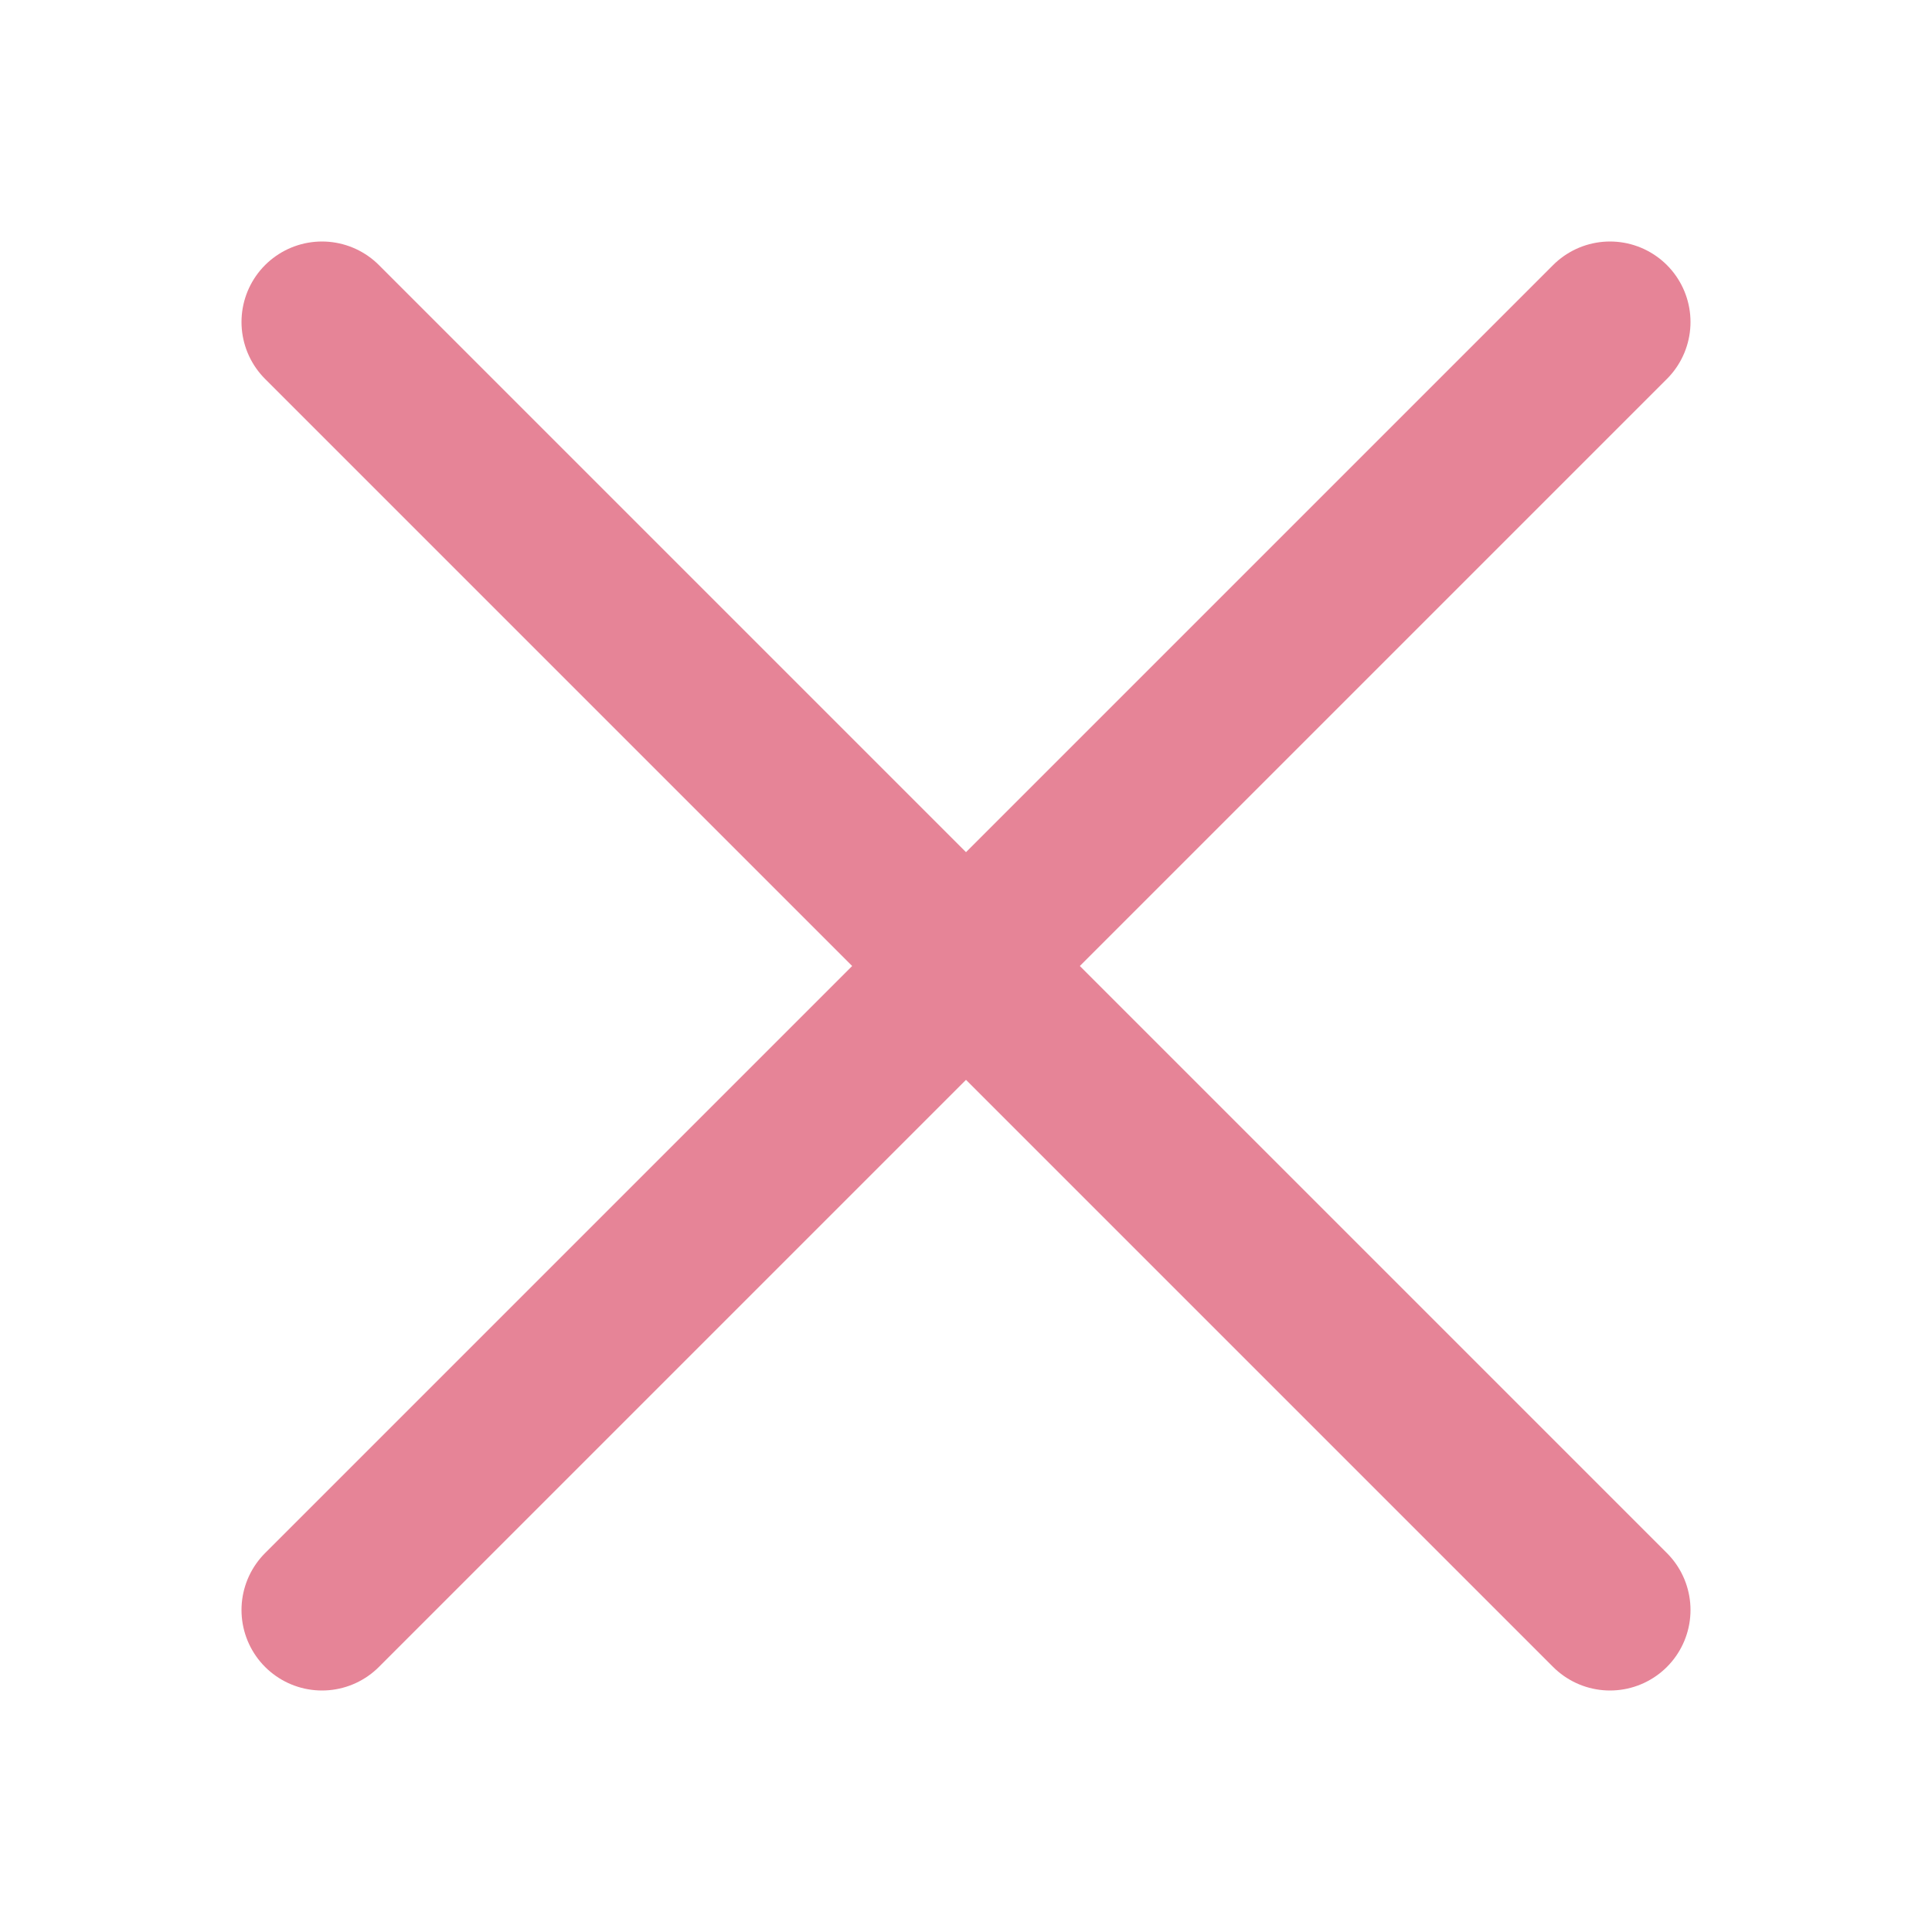
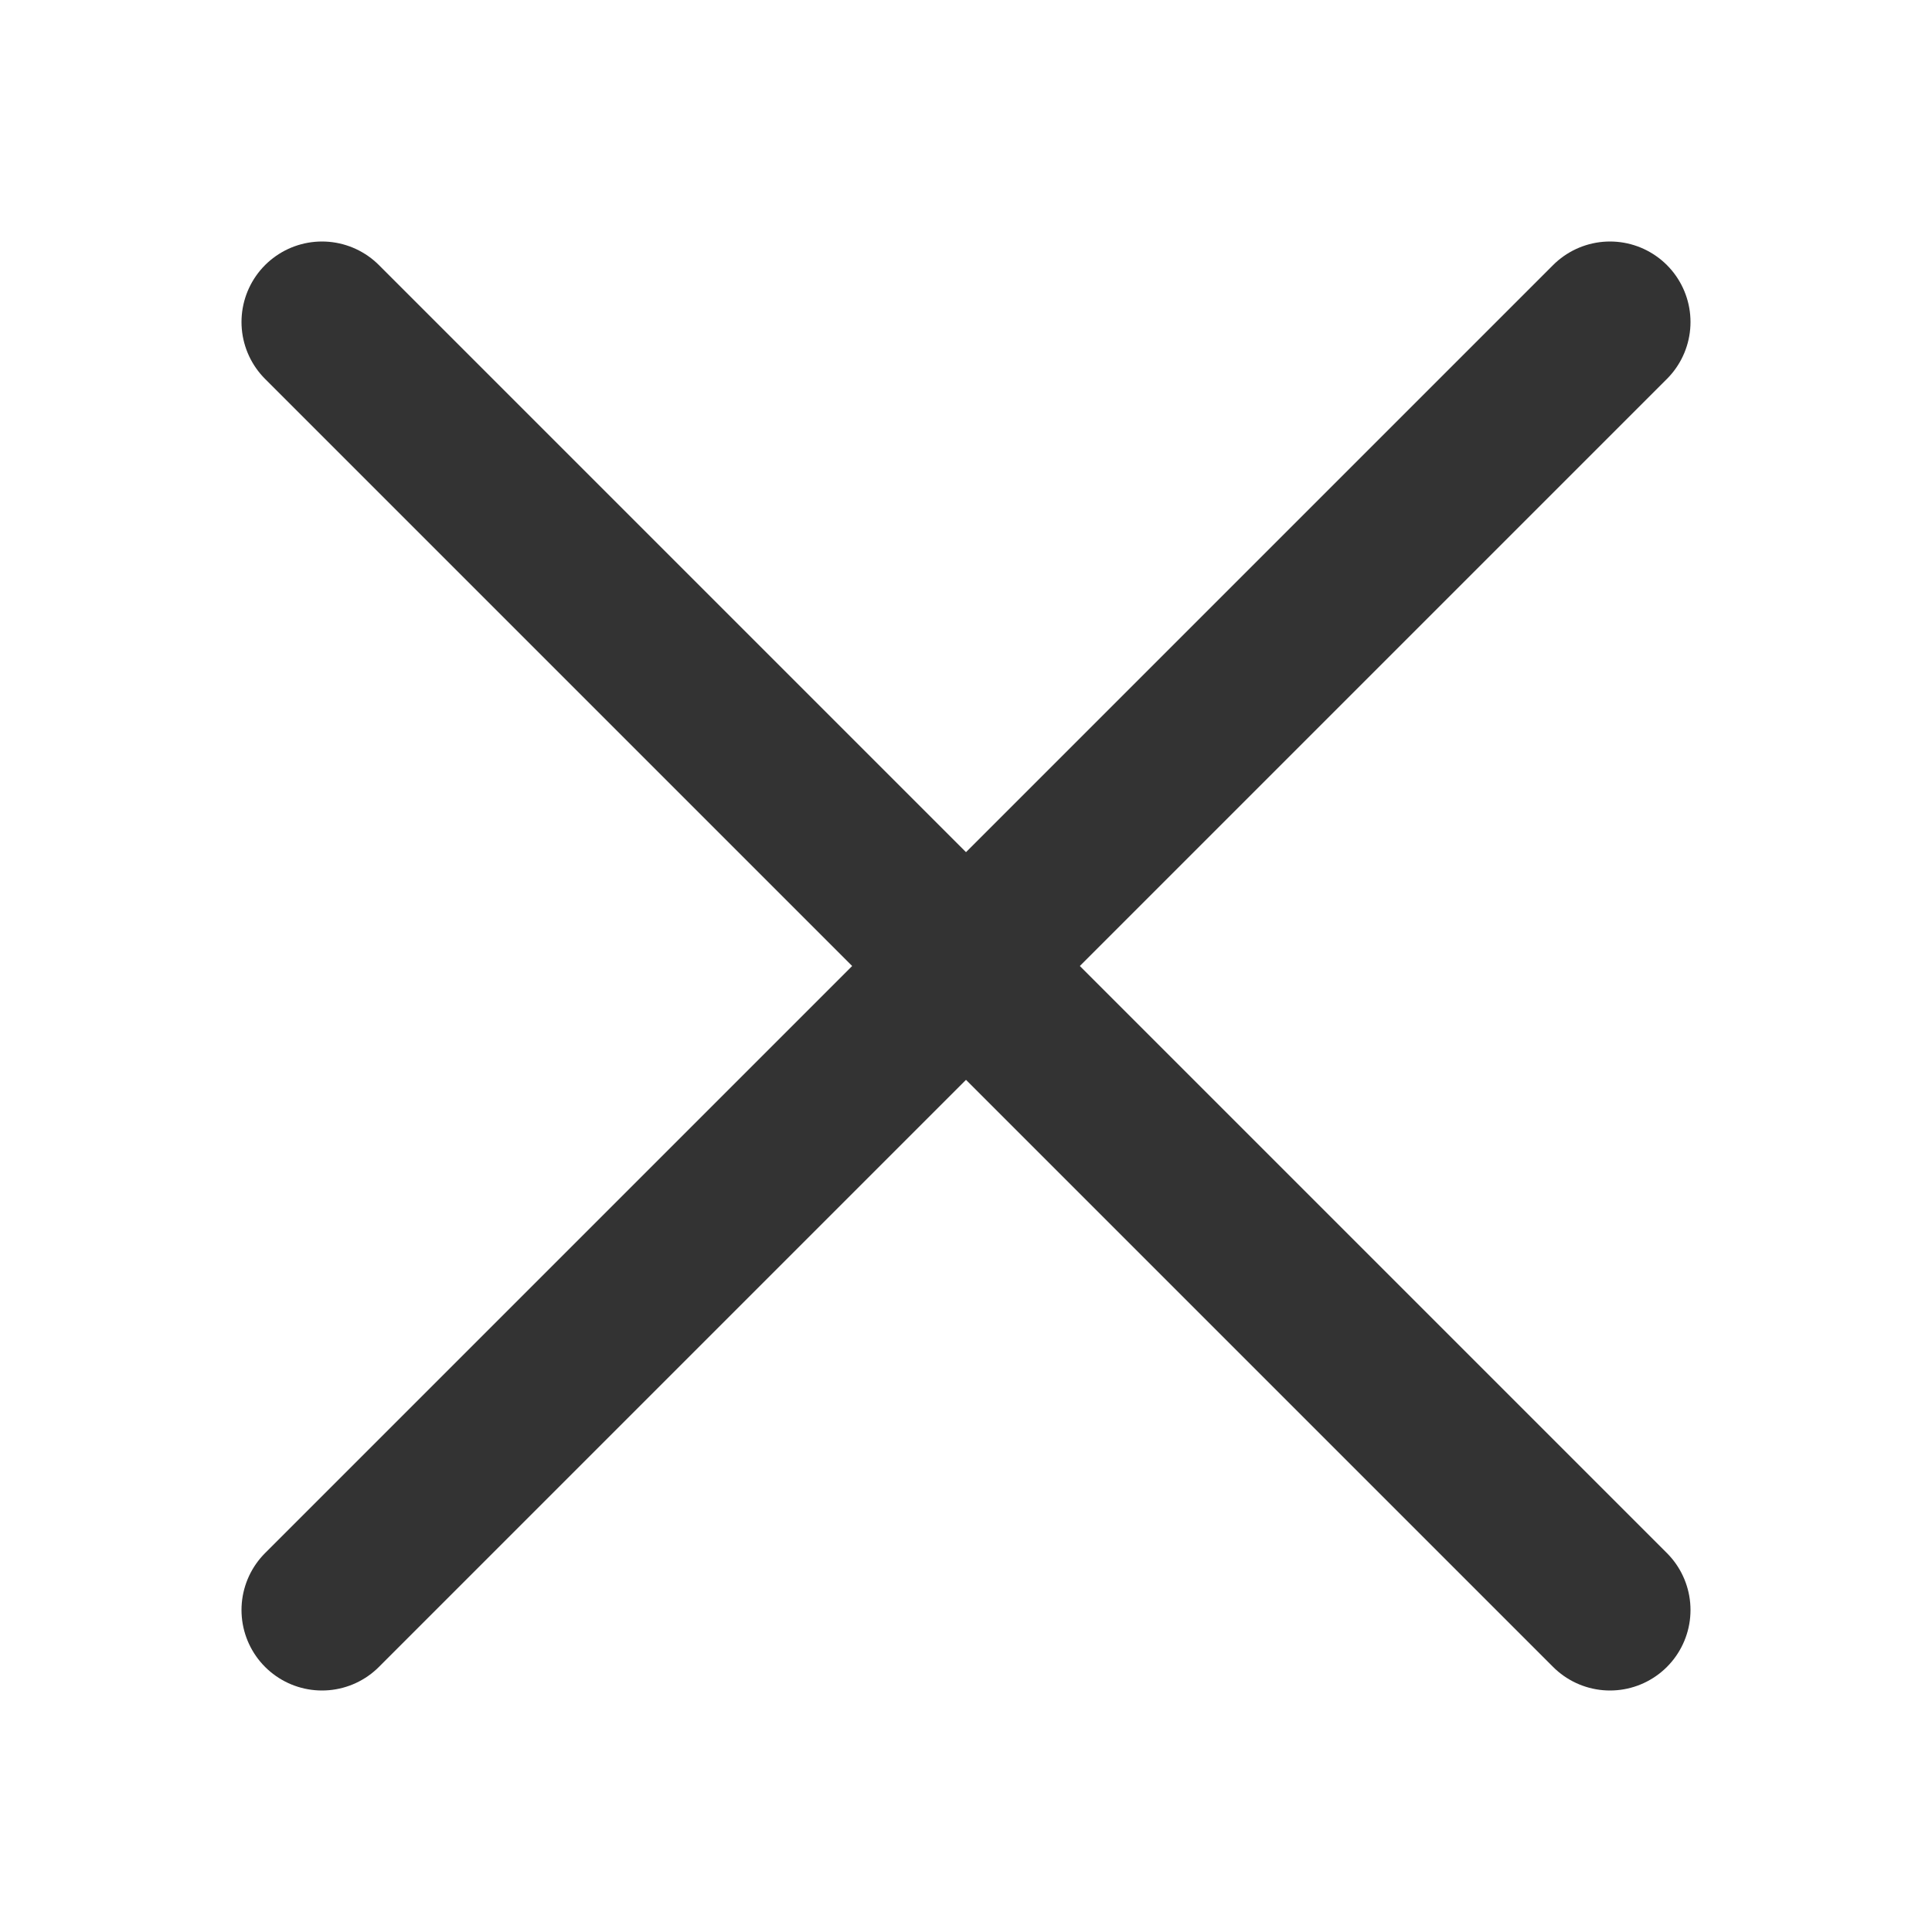
- <svg xmlns="http://www.w3.org/2000/svg" viewBox="0 0 24 24">
-   <g fill="none" stroke="#e68497" stroke-linecap="round" stroke-linejoin="round" stroke-width="2">
-     <path d="m4 20 16-16" />
-     <path d="m20 20-16-16" />
+ <svg xmlns="http://www.w3.org/2000/svg" viewBox="0 0 24 24" id="svg2" version="1.1">
+   <defs id="defs12" />
+   <g fill="none" stroke="#e68497" stroke-linecap="round" stroke-linejoin="round" stroke-width="2" id="g4" style="fill:#333333;stroke:#333333">
+     <path d="m4 20 16-16" id="path6" style="fill:#333333;stroke:#333333" />
+     <path d="m20 20-16-16" id="path8" style="fill:#333333;stroke:#333333" />
  </g>
</svg>
